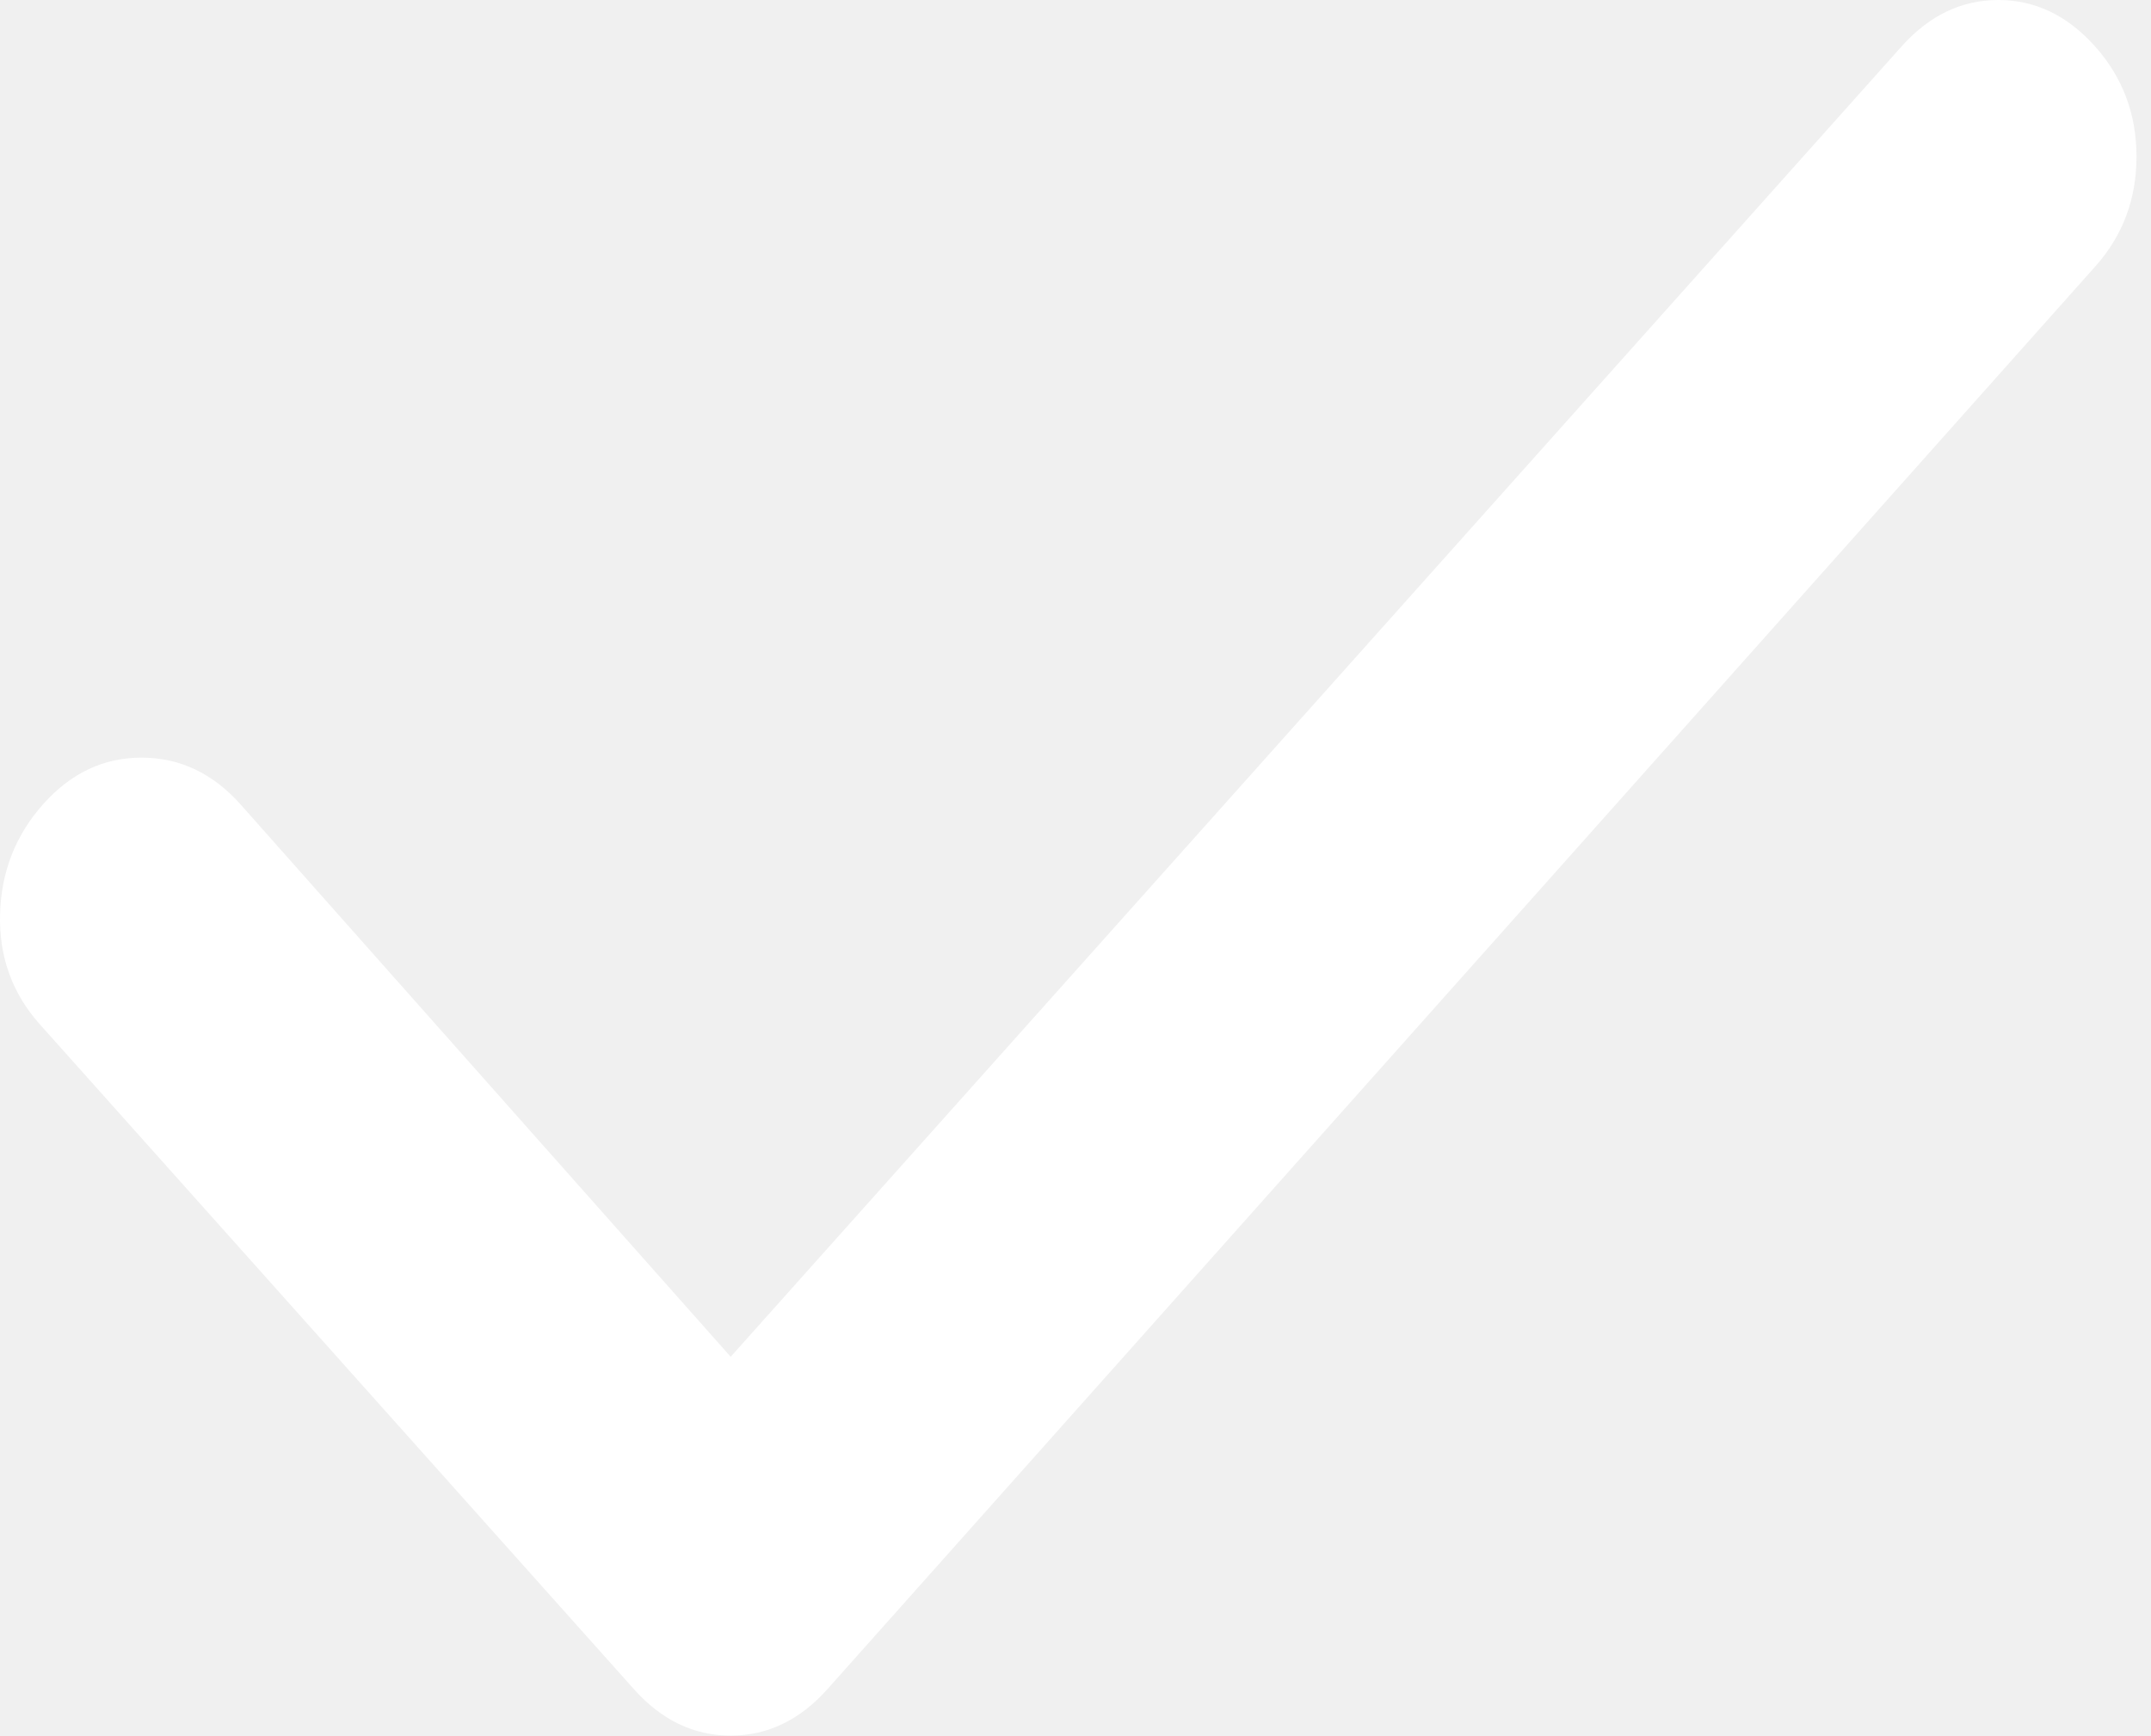
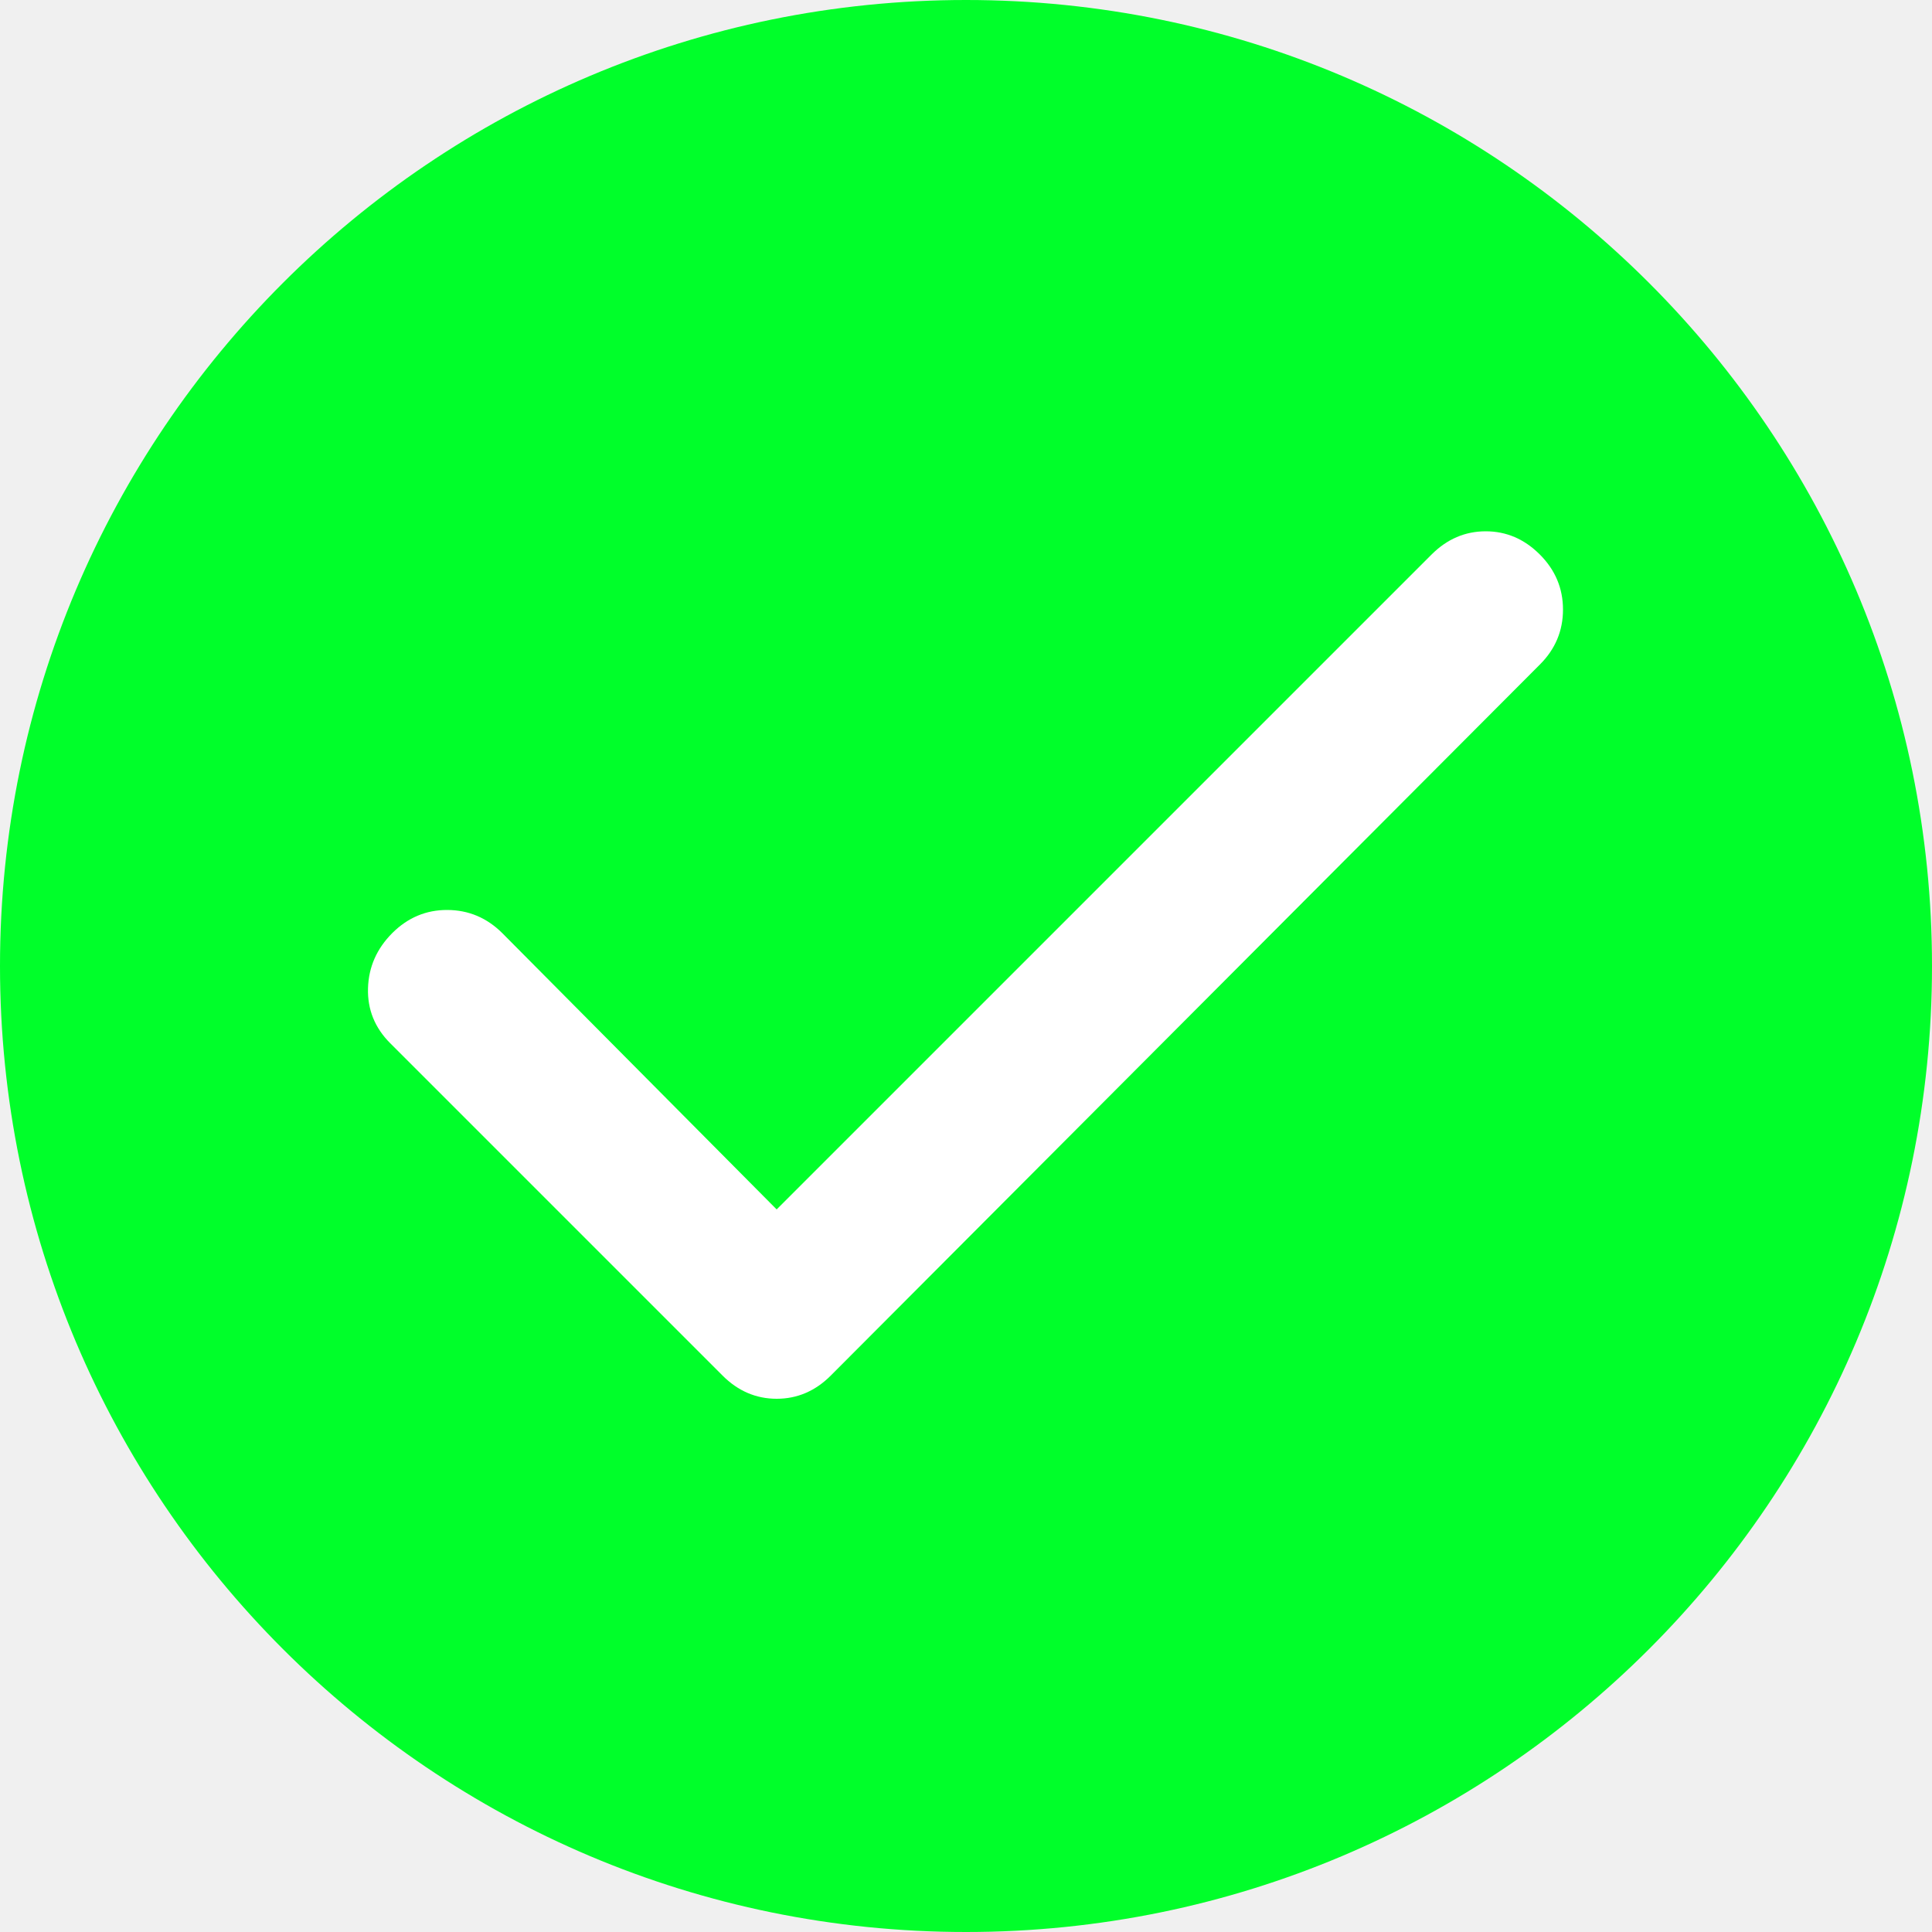
- <svg xmlns="http://www.w3.org/2000/svg" width="114" height="92" viewBox="0 0 114 92" fill="none">
-   <path d="M38.725 71.92L100.783 2.459C102.247 0.82 103.956 0 105.908 0C107.861 0 109.57 0.82 111.034 2.459C112.499 4.098 113.231 6.046 113.231 8.303C113.231 10.559 112.499 12.504 111.034 14.138L43.85 89.541C42.386 91.18 40.677 92 38.725 92C36.772 92 35.063 91.18 33.599 89.541L2.112 54.298C0.648 52.659 -0.055 50.714 0.003 48.463C0.062 46.212 0.826 44.264 2.295 42.619C3.765 40.974 5.505 40.155 7.516 40.16C9.527 40.166 11.265 40.985 12.73 42.619L38.725 71.92Z" fill="white" />
+ <svg xmlns="http://www.w3.org/2000/svg" width="25" height="25" viewBox="0 0 25 25" fill="none">
+   <rect width="25" height="25" rx="12.5" fill="#00FF2A" />
+   <path d="M10.05 15.65L18.525 7.175C18.725 6.975 18.959 6.875 19.225 6.875C19.492 6.875 19.725 6.975 19.925 7.175C20.125 7.375 20.225 7.613 20.225 7.888C20.225 8.163 20.125 8.401 19.925 8.6L10.75 17.8C10.55 18 10.317 18.1 10.05 18.1C9.784 18.1 9.55 18 9.35 17.8L5.05 13.5C4.85 13.3 4.754 13.063 4.762 12.788C4.77 12.513 4.875 12.276 5.075 12.075C5.276 11.874 5.514 11.774 5.788 11.775C6.063 11.776 6.3 11.876 6.5 12.075L10.05 15.65Z" fill="white" />
</svg>
